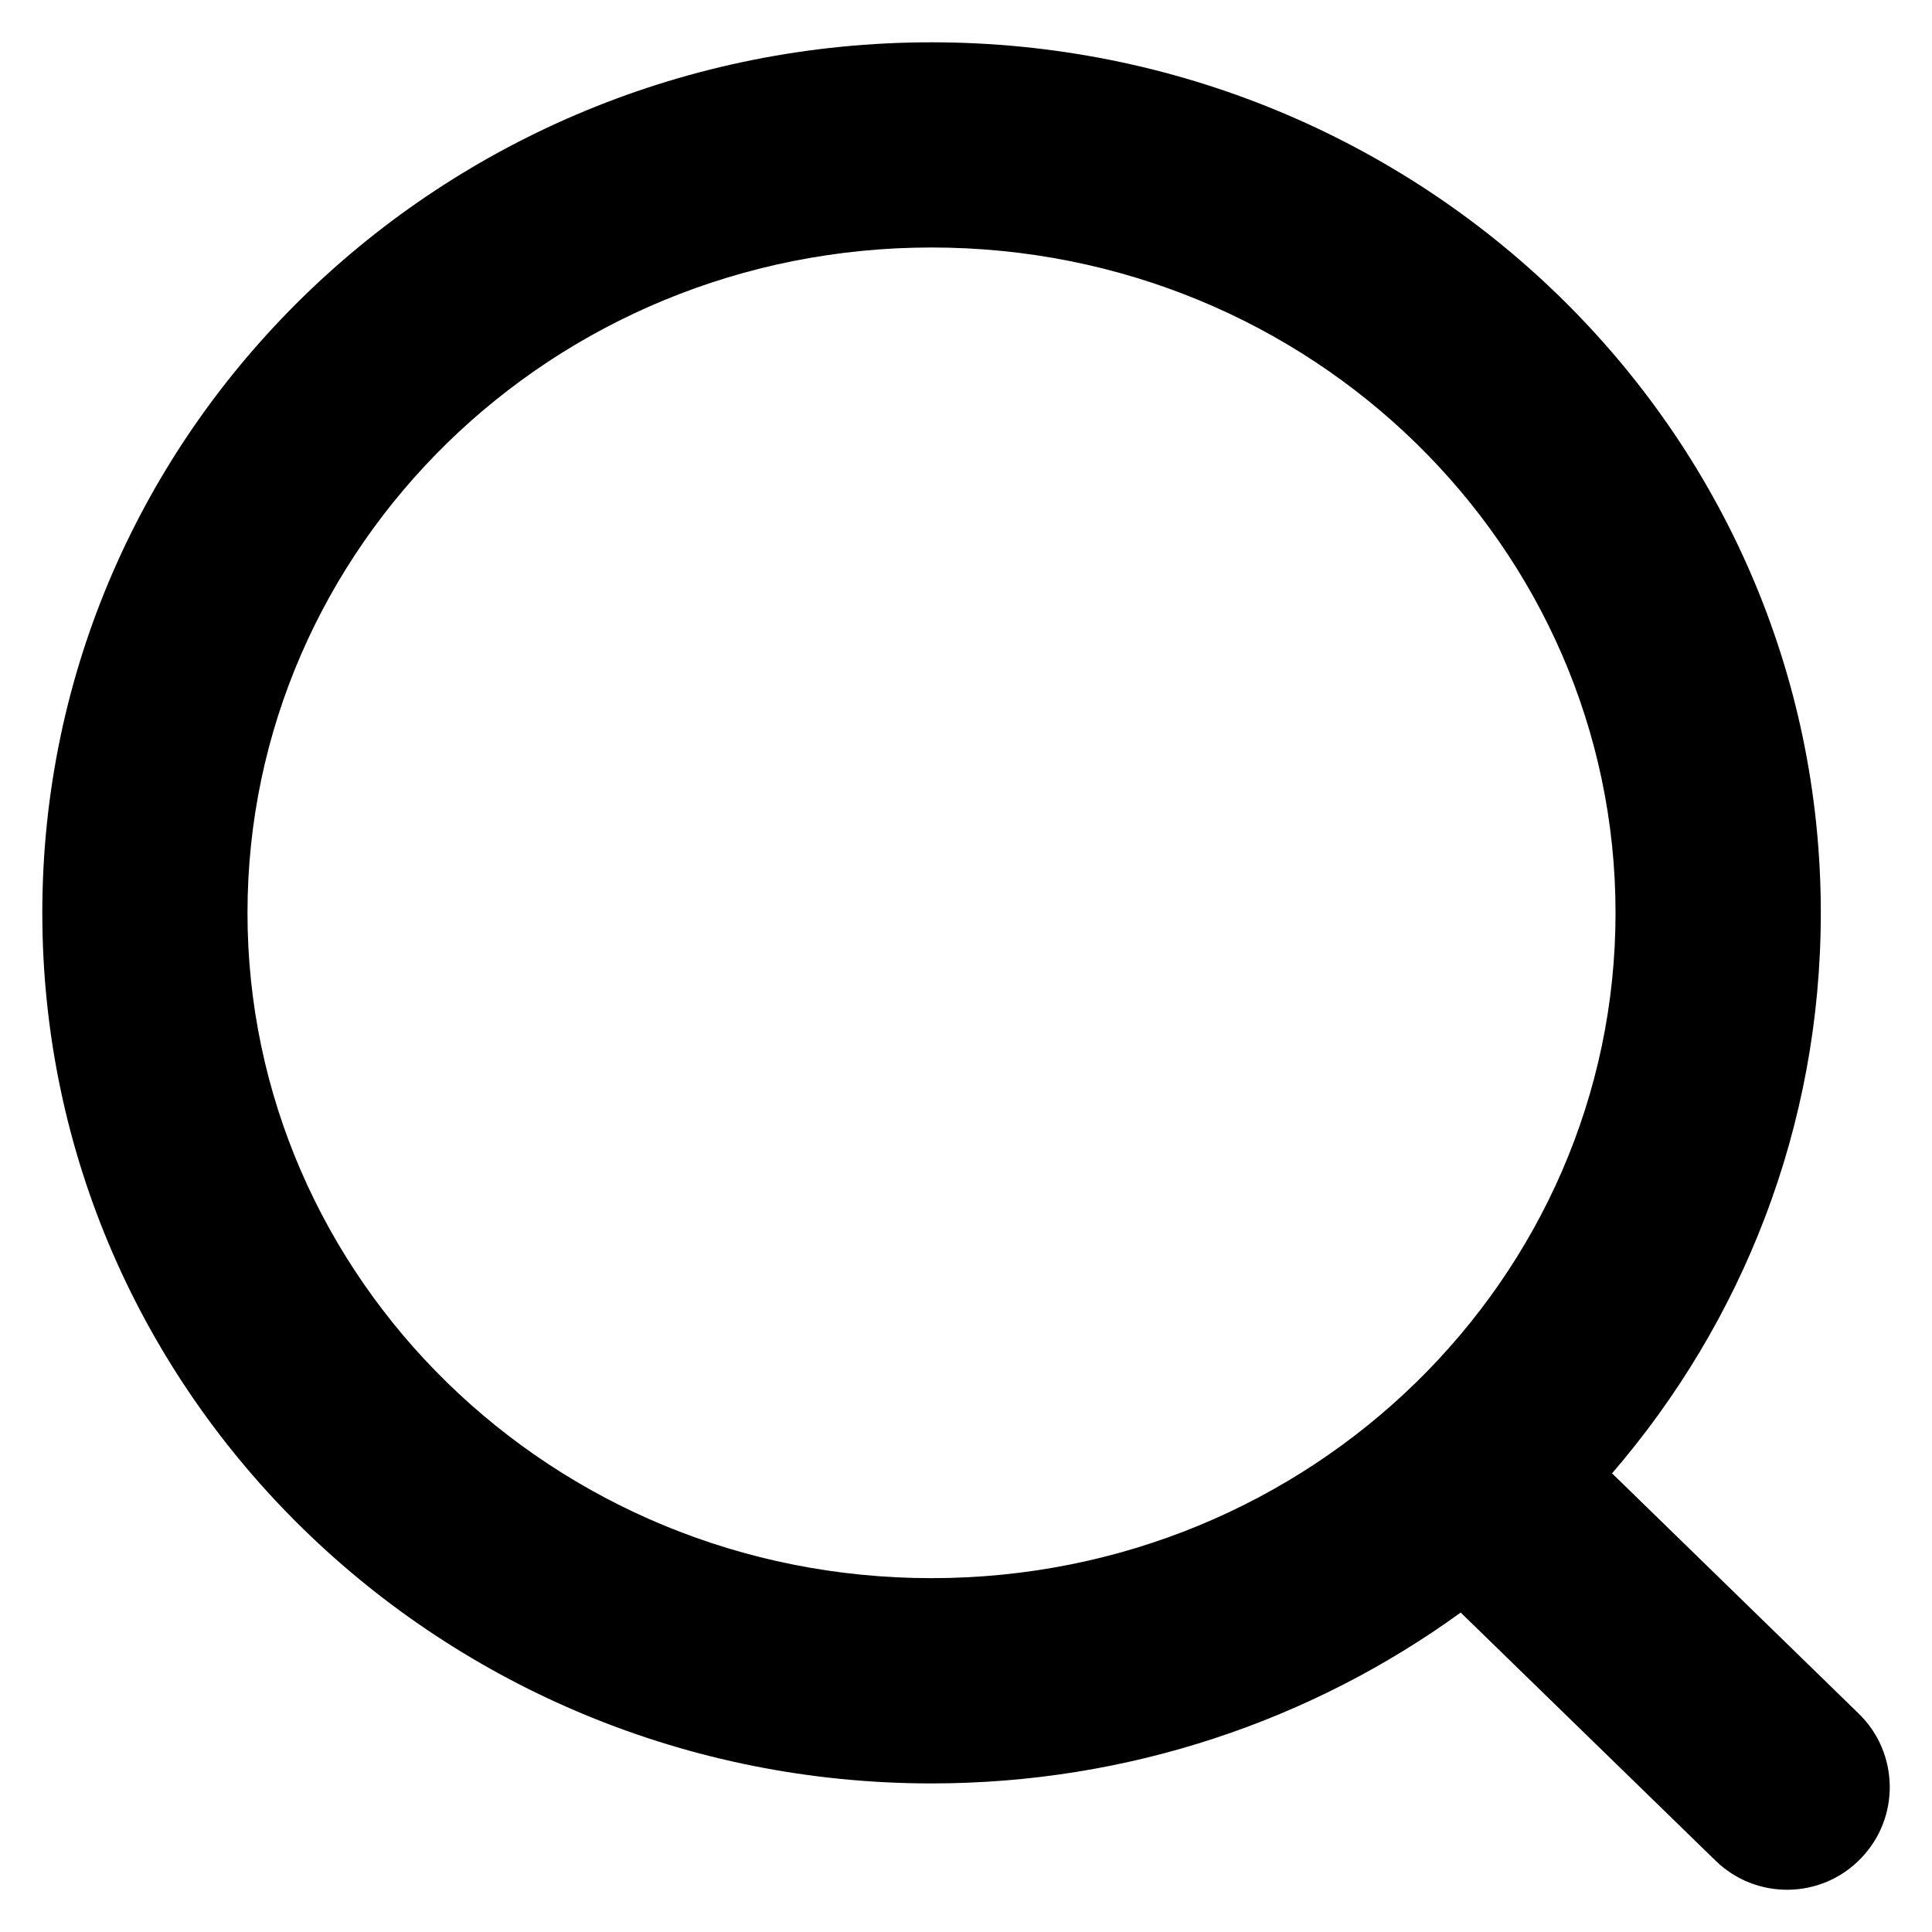
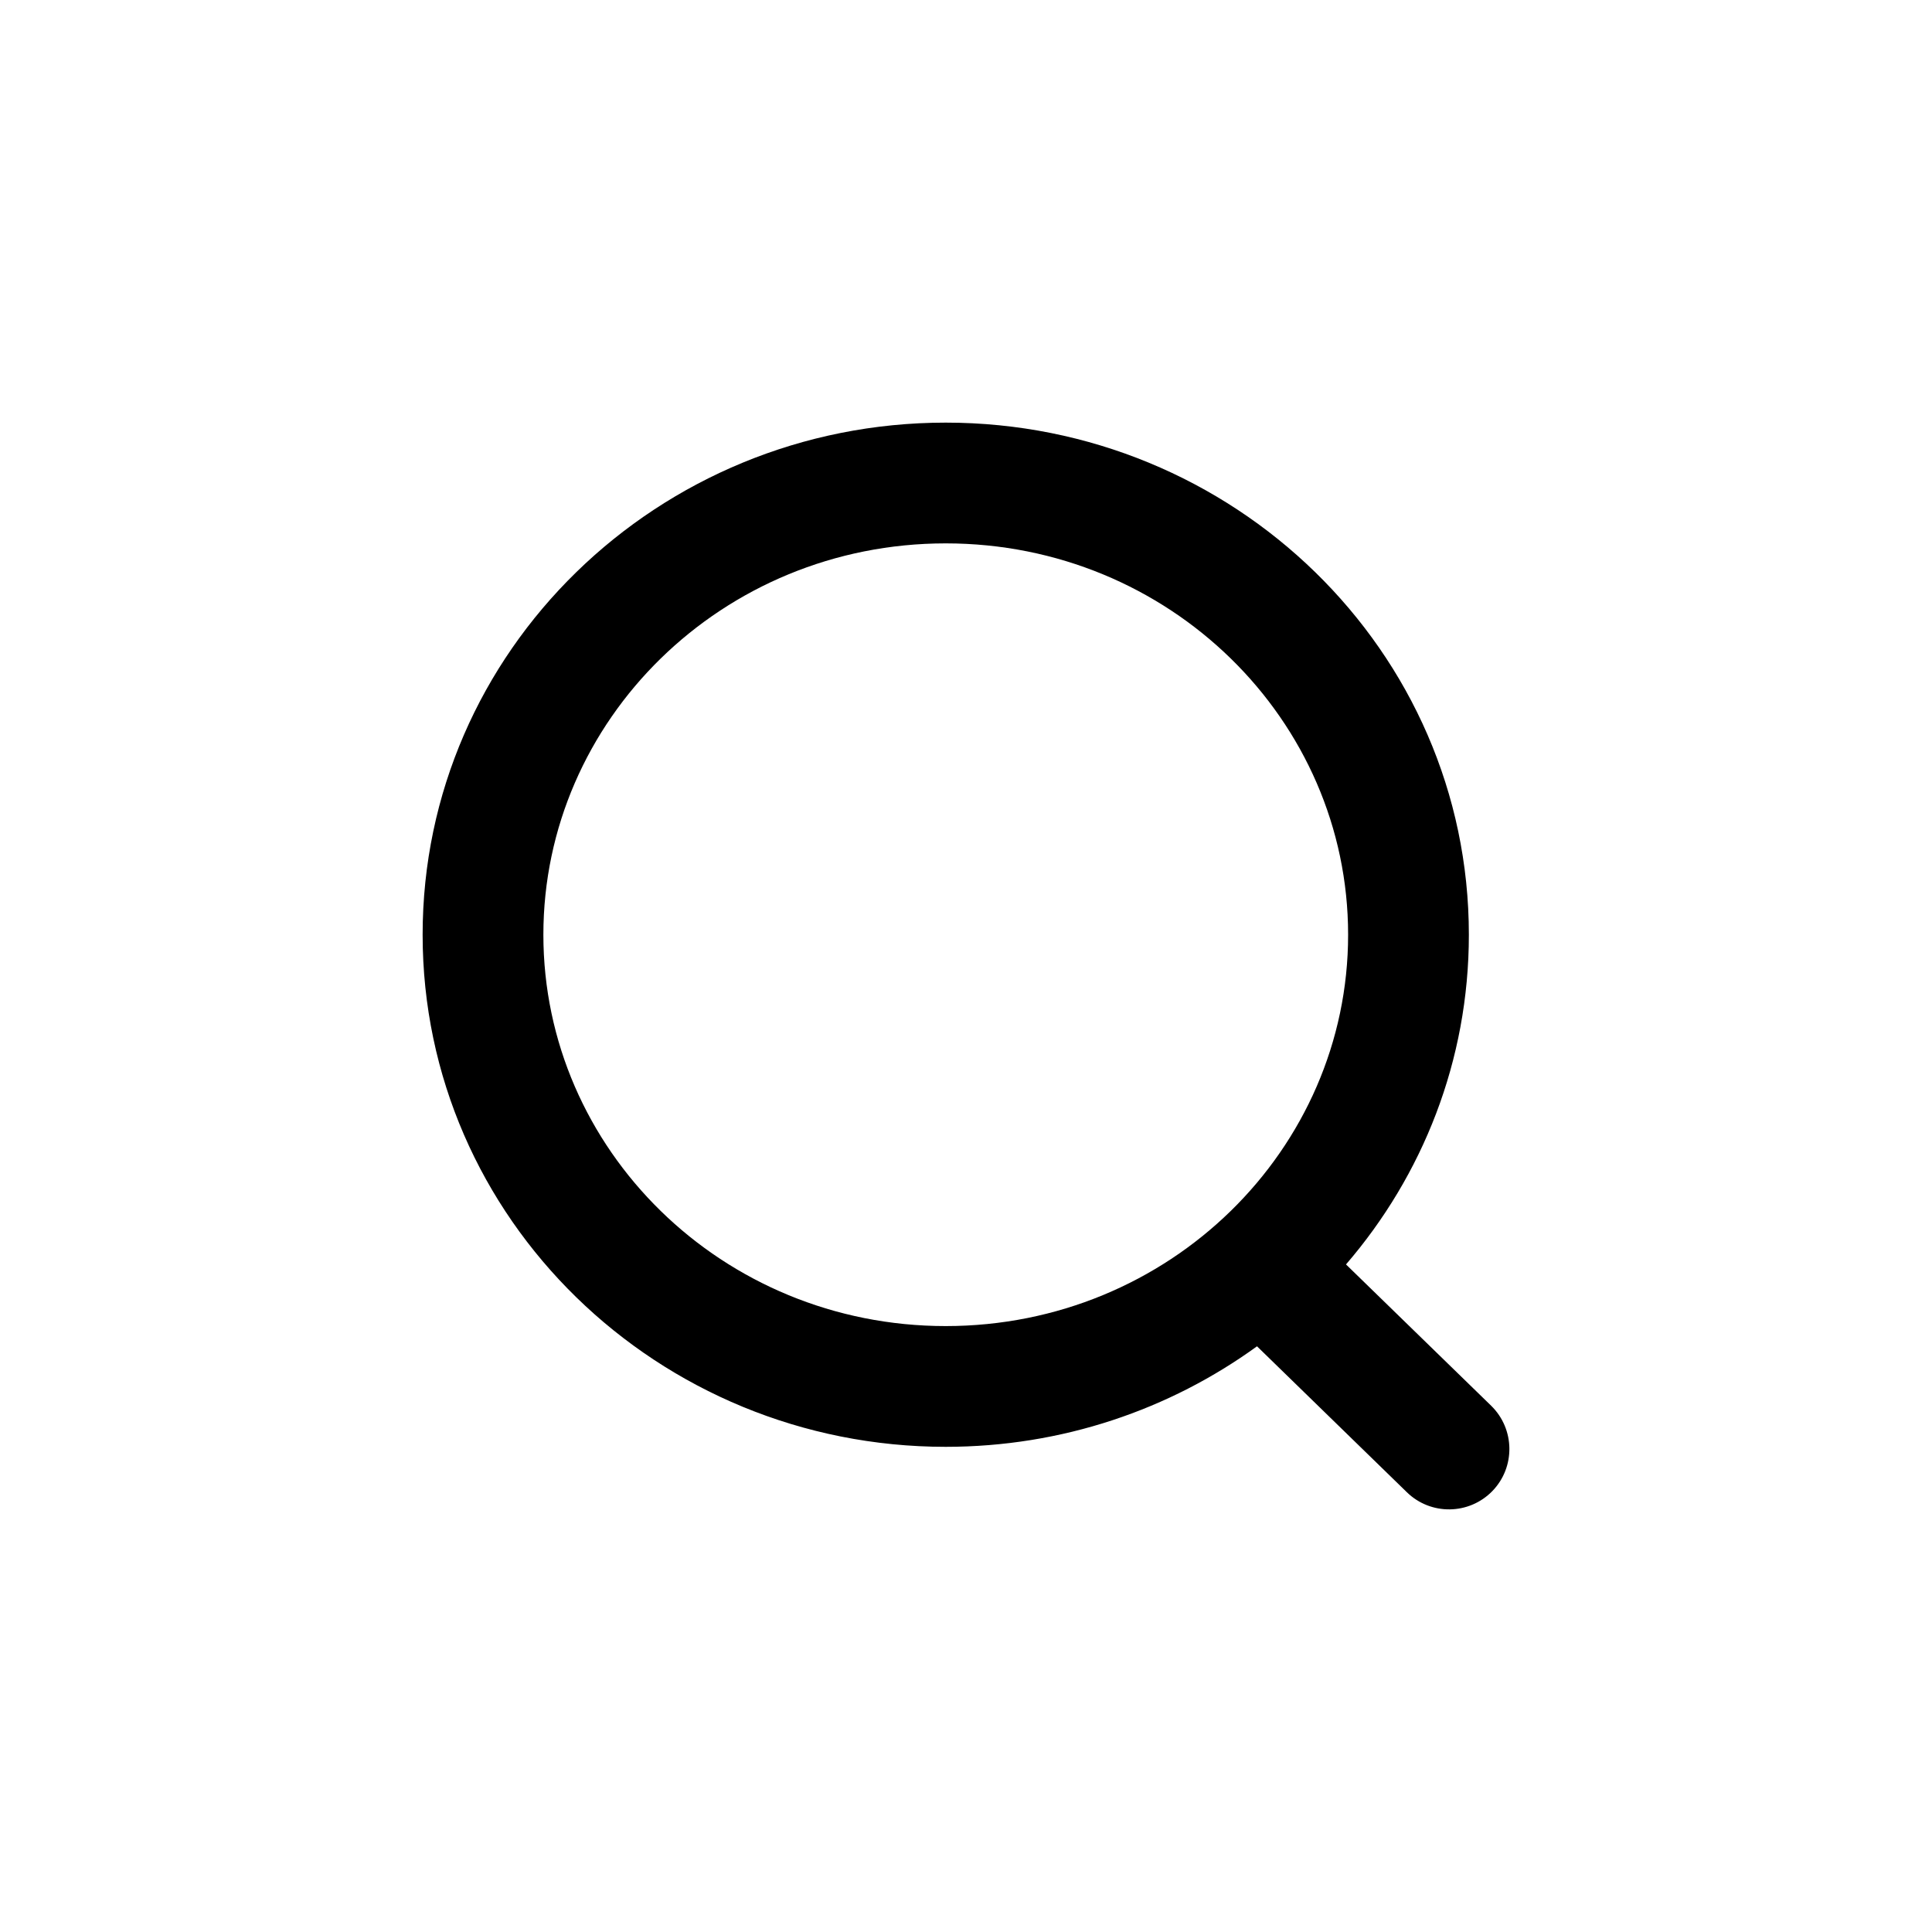
- <svg xmlns="http://www.w3.org/2000/svg" width="20" height="20" viewBox="0 0 20 20" fill="none">
-   <path fill-rule="evenodd" clip-rule="evenodd" d="M9.643 2.562C5.708 2.562 2.562 5.67 2.562 9.45C2.562 13.229 5.708 16.337 9.643 16.337C13.578 16.337 16.724 13.229 16.724 9.45C16.724 5.67 13.578 2.562 9.643 2.562ZM0.438 9.45C0.438 4.448 4.583 0.438 9.643 0.438C14.703 0.438 18.849 4.448 18.849 9.45C18.849 11.666 18.035 13.688 16.688 15.252L19.241 17.739C19.662 18.148 19.671 18.821 19.261 19.241C18.852 19.662 18.179 19.671 17.759 19.261L15.121 16.693C13.587 17.805 11.69 18.462 9.643 18.462C4.583 18.462 0.438 14.451 0.438 9.45Z" fill="currentColor" />
+ <svg xmlns="http://www.w3.org/2000/svg" width="32" height="32" viewBox="0 0 32 32" fill="none">
+   <path fill-rule="evenodd" clip-rule="evenodd" d="M15.664 9C11.961 9 9 11.925 9 15.482C9 19.039 11.961 21.964 15.664 21.964C19.368 21.964 22.329 19.039 22.329 15.482C22.329 11.925 19.368 9 15.664 9ZM7 15.482C7 10.775 10.902 7 15.664 7C20.427 7 24.329 10.775 24.329 15.482C24.329 17.568 23.562 19.471 22.294 20.943L24.698 23.283C25.093 23.669 25.102 24.302 24.717 24.698C24.331 25.093 23.698 25.102 23.302 24.716L20.82 22.299C19.376 23.346 17.591 23.964 15.664 23.964C10.902 23.964 7 20.189 7 15.482Z" fill="currentColor" />
</svg>
